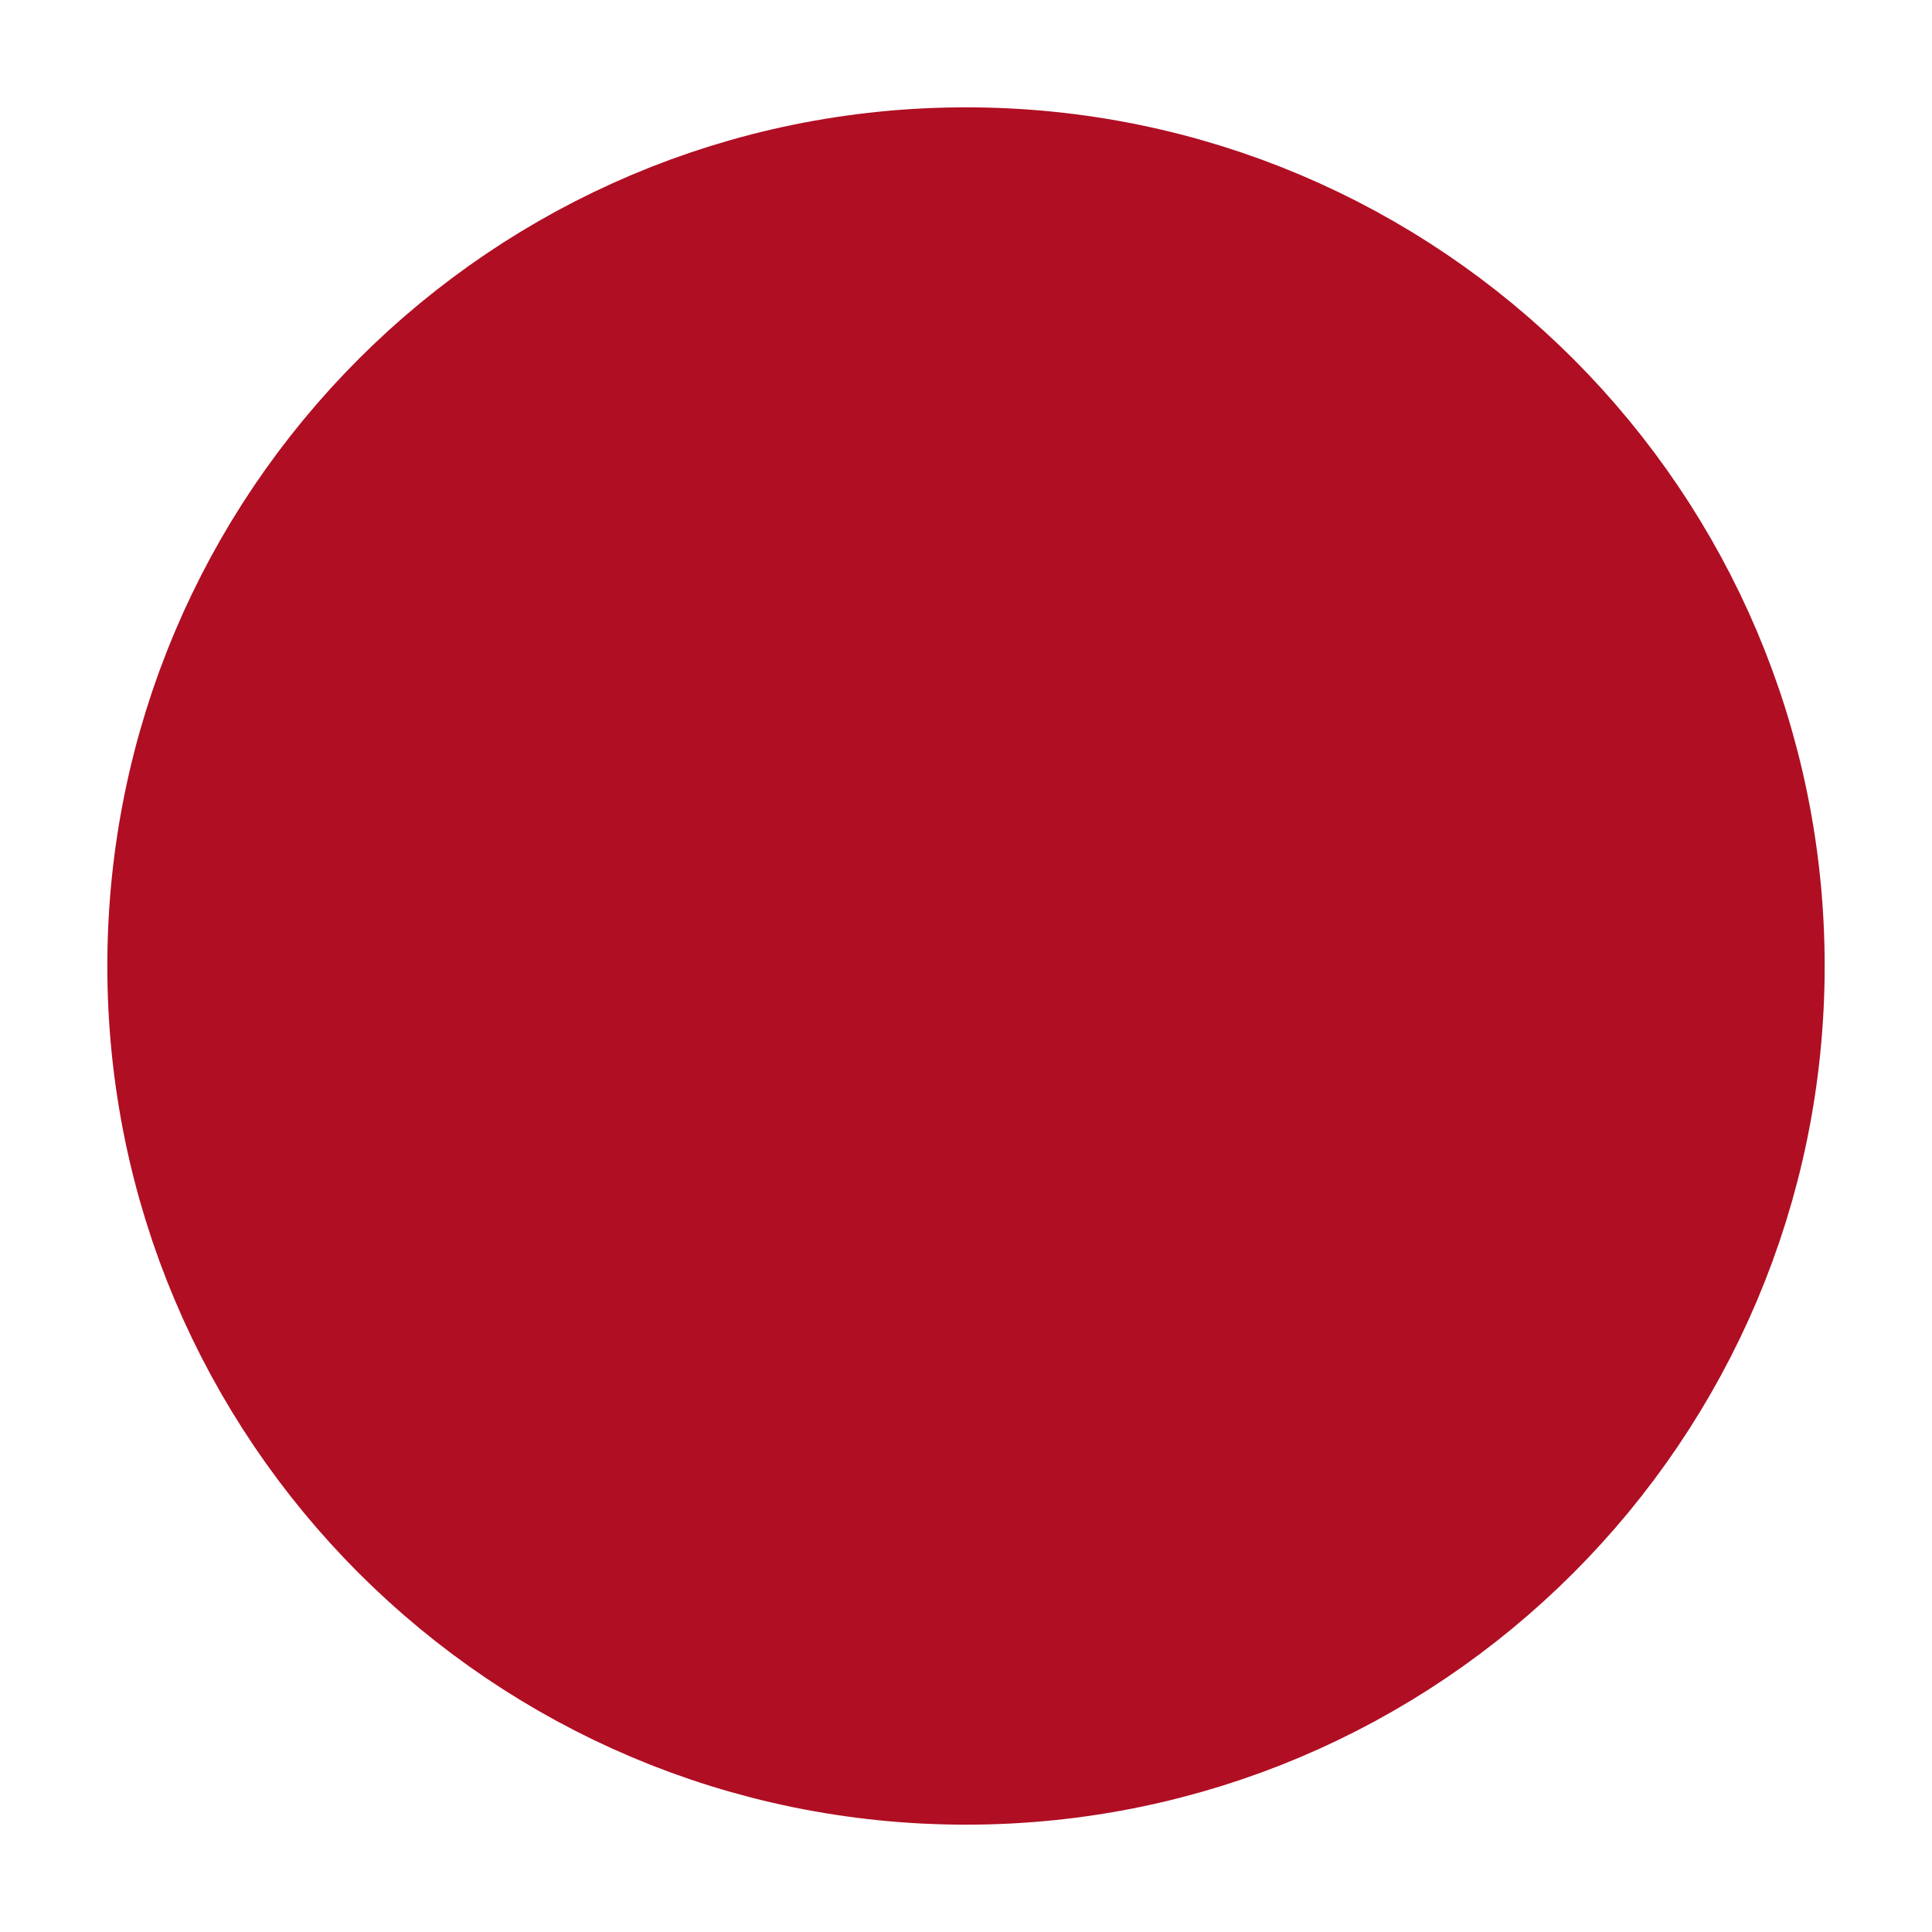
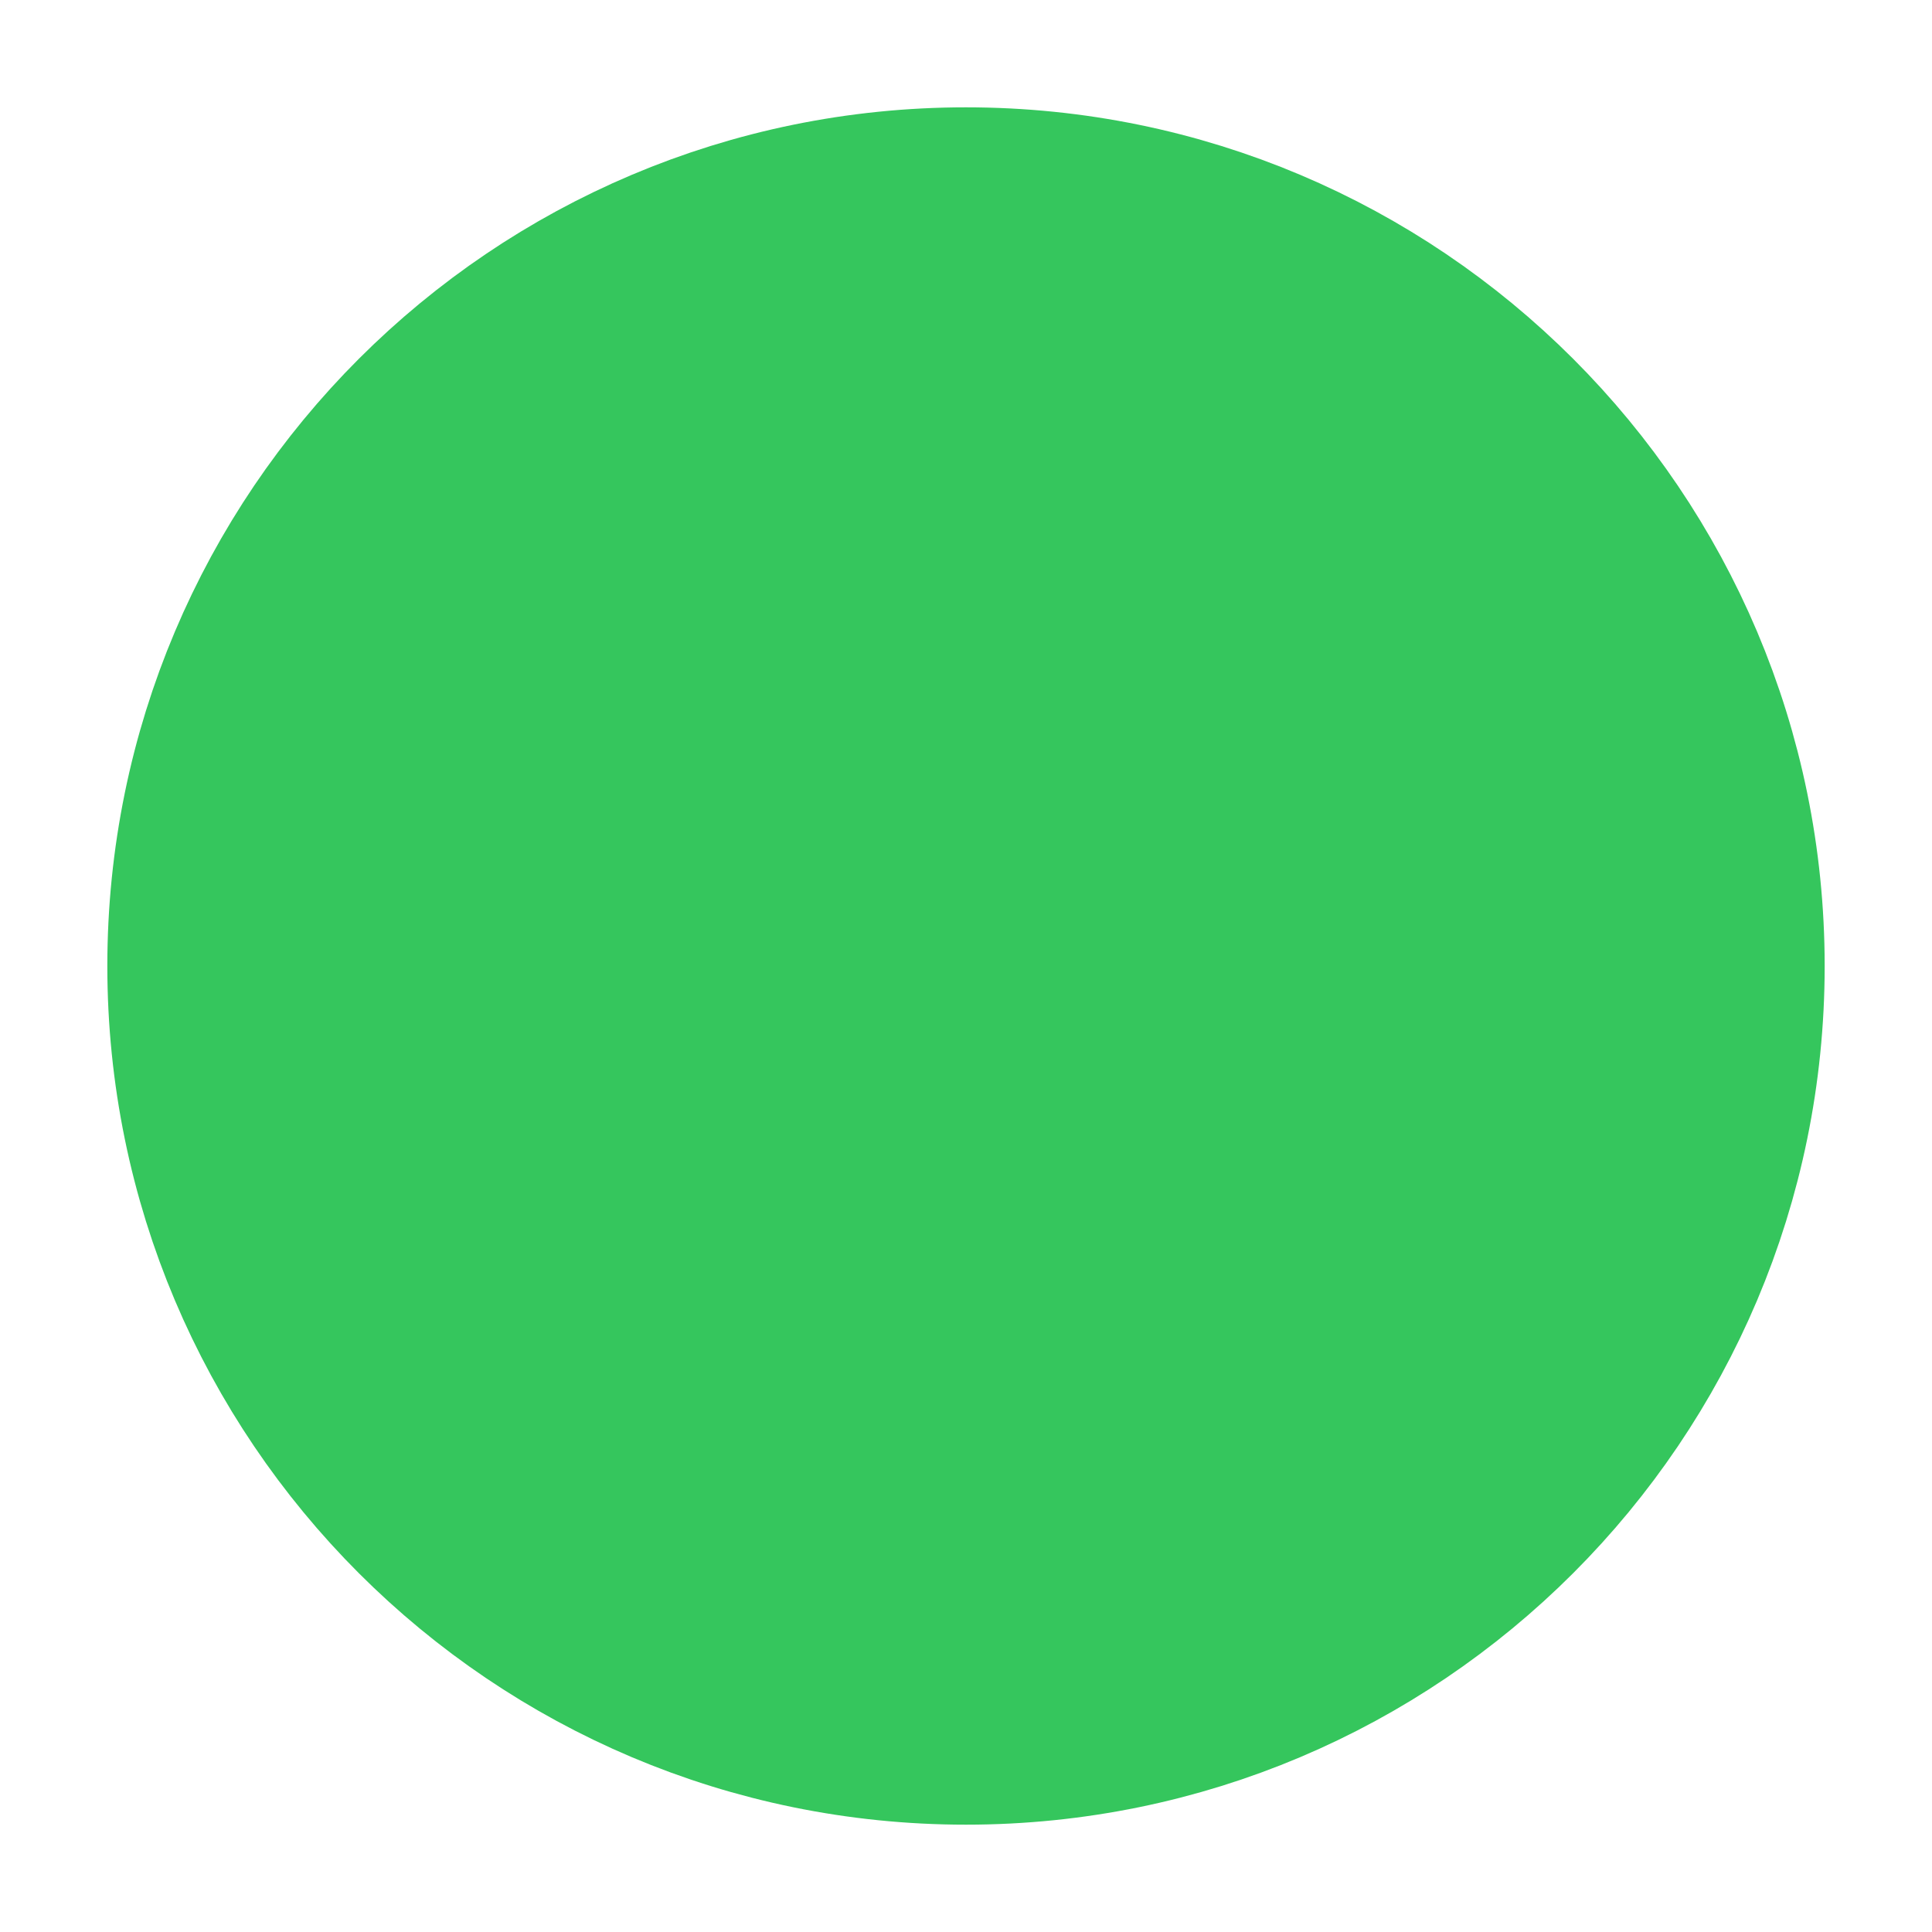
<svg xmlns="http://www.w3.org/2000/svg" width="9" height="9" viewBox="0 0 9 9" fill="none">
-   <path fill-rule="evenodd" clip-rule="evenodd" d="M4.5 8C6.433 8 8 6.433 8 4.5C8 2.567 6.433 1 4.5 1C2.567 1 1 2.567 1 4.5C1 6.433 2.567 8 4.5 8Z" fill="#B00E23" stroke="#B00E23" />
+   <path fill-rule="evenodd" clip-rule="evenodd" d="M4.5 8C6.433 8 8 6.433 8 4.5C8 2.567 6.433 1 4.5 1C2.567 1 1 2.567 1 4.5C1 6.433 2.567 8 4.5 8Z" fill="#35C65D" stroke="#35C65D" />
</svg>
